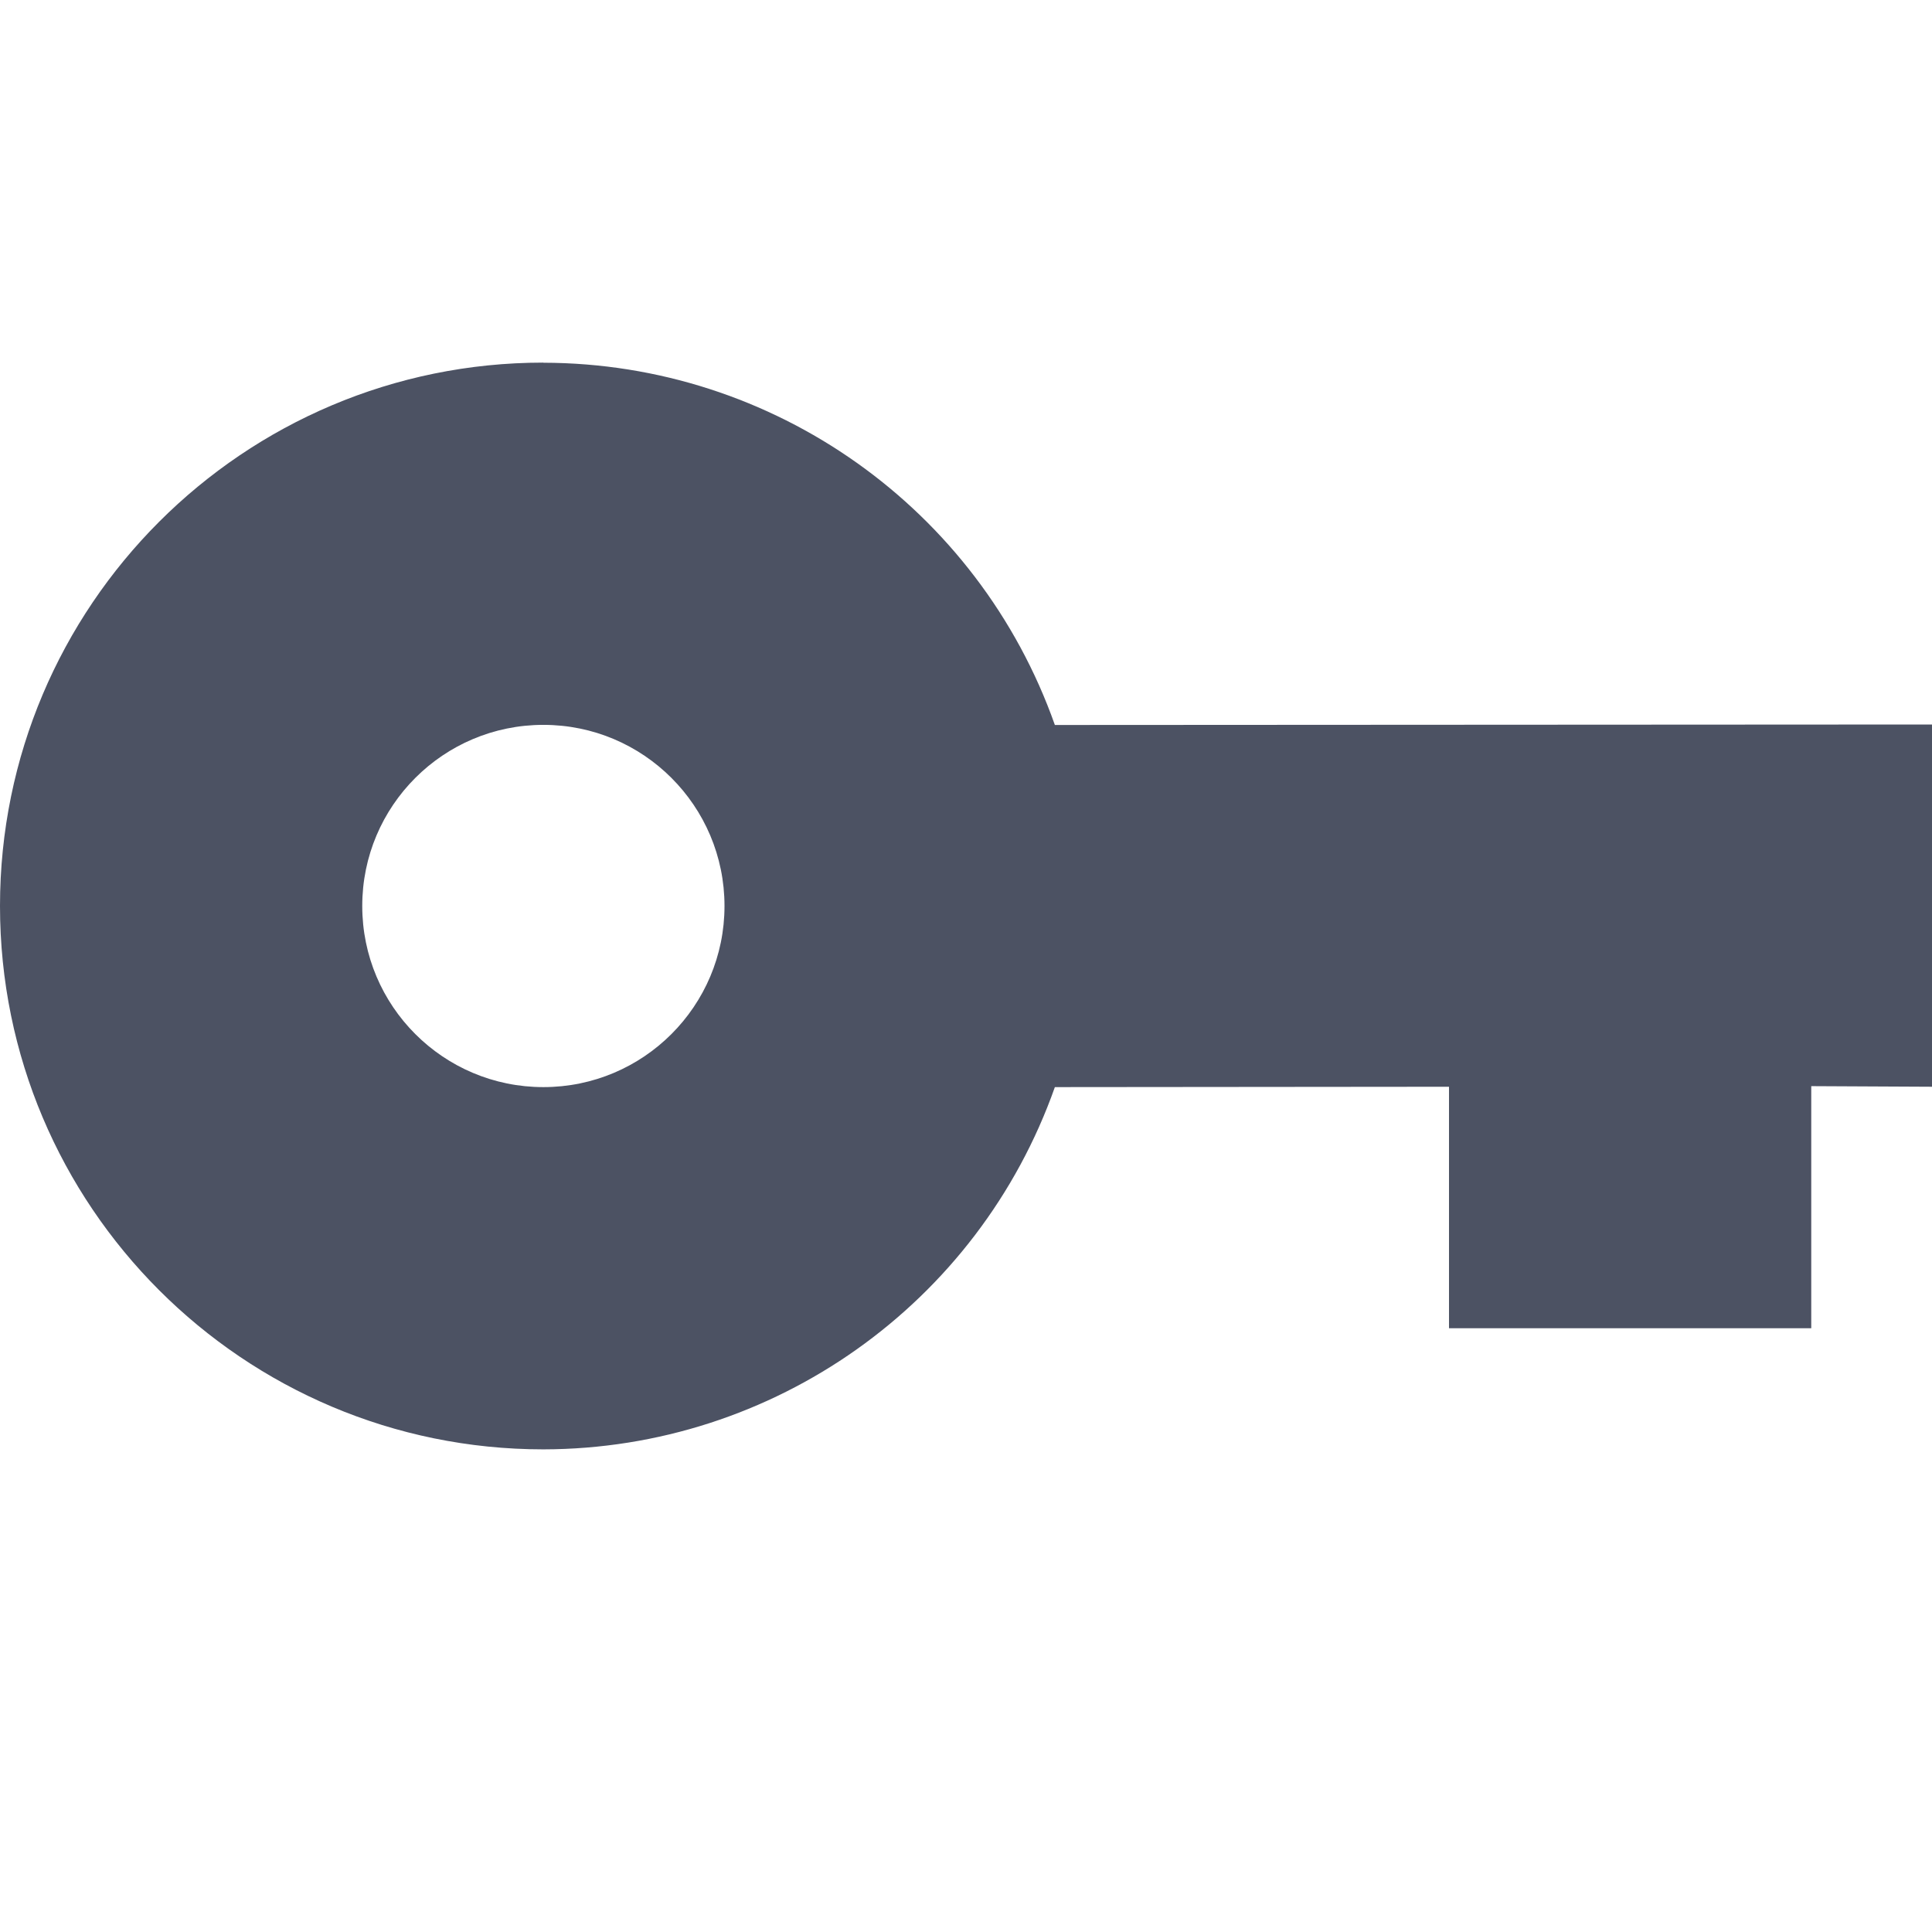
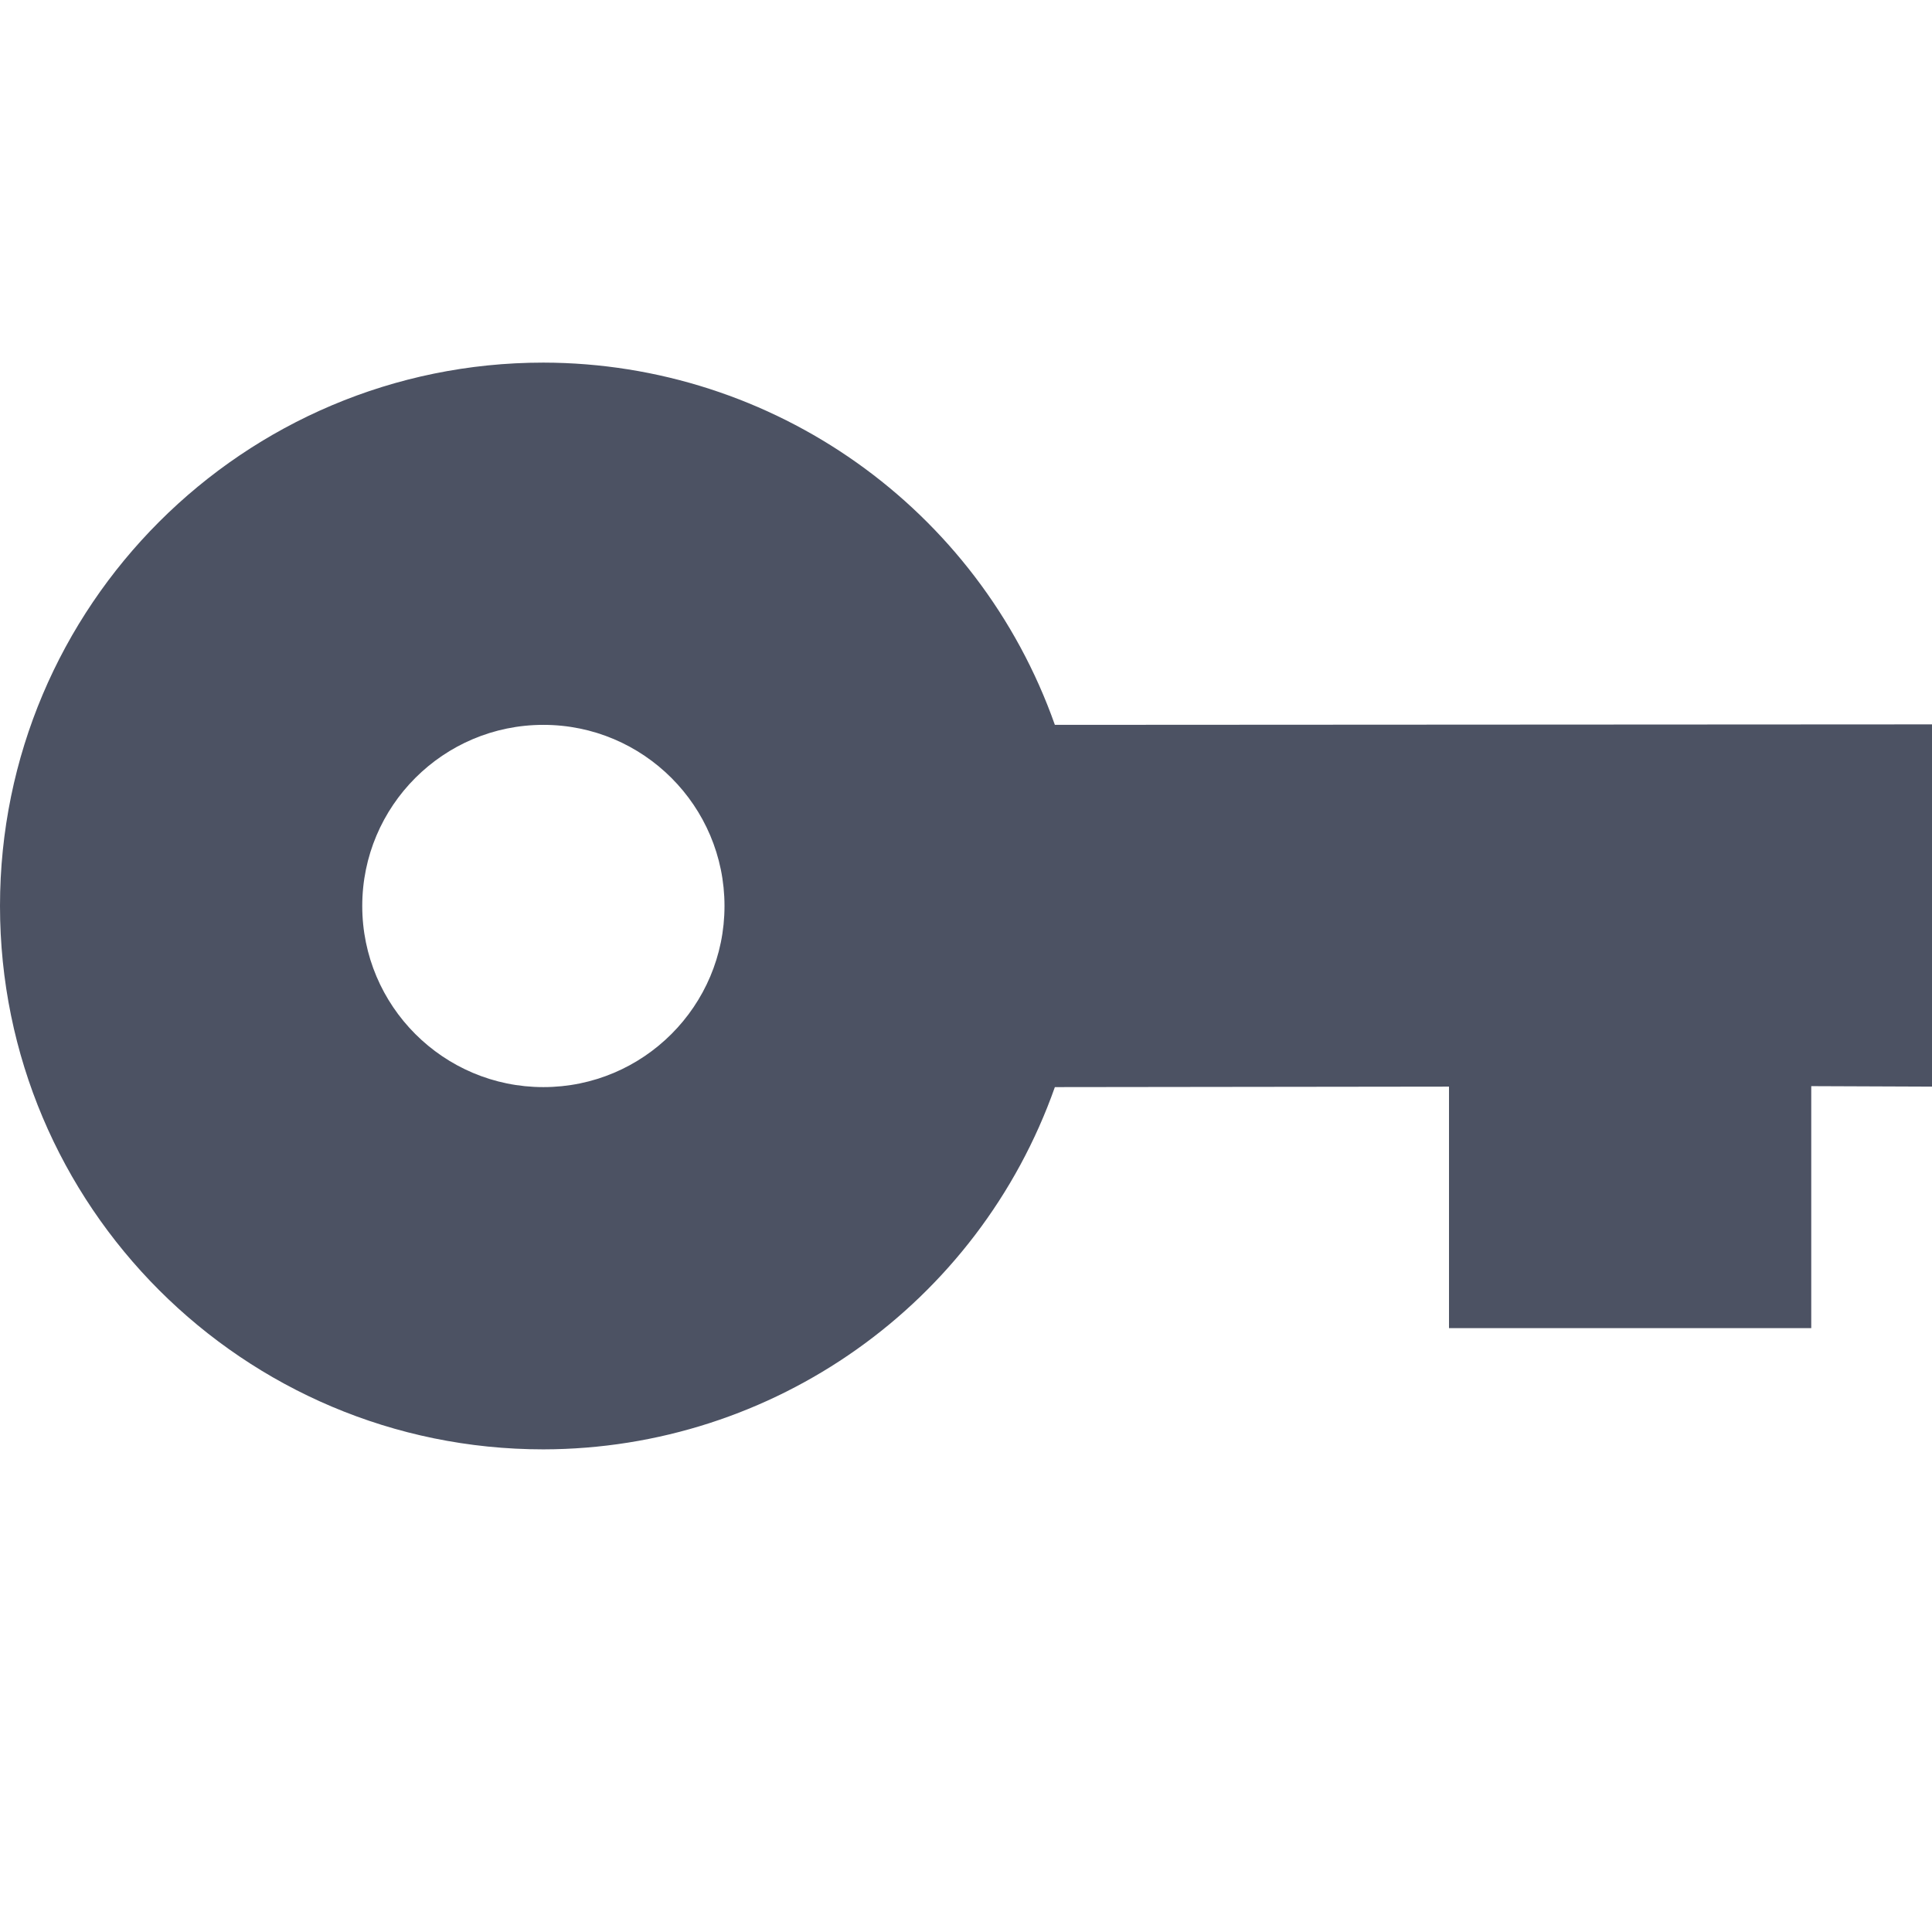
<svg xmlns="http://www.w3.org/2000/svg" width="16" height="16">
-   <path d="M4.5 3.003a4.5 4.5 0 000 9 4.5 4.5 0 004.236-3L12 9v2h3V8.995L16 9V6l-7.264.004a4.5 4.5 0 00-4.236-3zm0 3a1.5 1.5 0 110 3 1.5 1.5 0 010-3z" fill="#4c5263" />
+   <path d="m 349.504,-671.995 c -2.485,0 -4.5,2.015 -4.5,4.5 0,2.485 2.015,4.5 4.5,4.5 1.905,-0.003 3.601,-1.204 4.236,-3 l 3.264,-0.004 v 2 h 3 v -2.004 l 1,0.004 v -3 l -7.264,0.004 c -0.635,-1.796 -2.332,-2.997 -4.236,-3 z m 0,3 c 0.828,0 1.5,0.672 1.5,1.5 0,0.828 -0.672,1.5 -1.5,1.5 -0.828,0 -1.5,-0.672 -1.5,-1.5 0,-0.828 0.672,-1.5 1.5,-1.5 z" fill="#4c5263" transform="translate(-345.004 674.998)" />
</svg>
